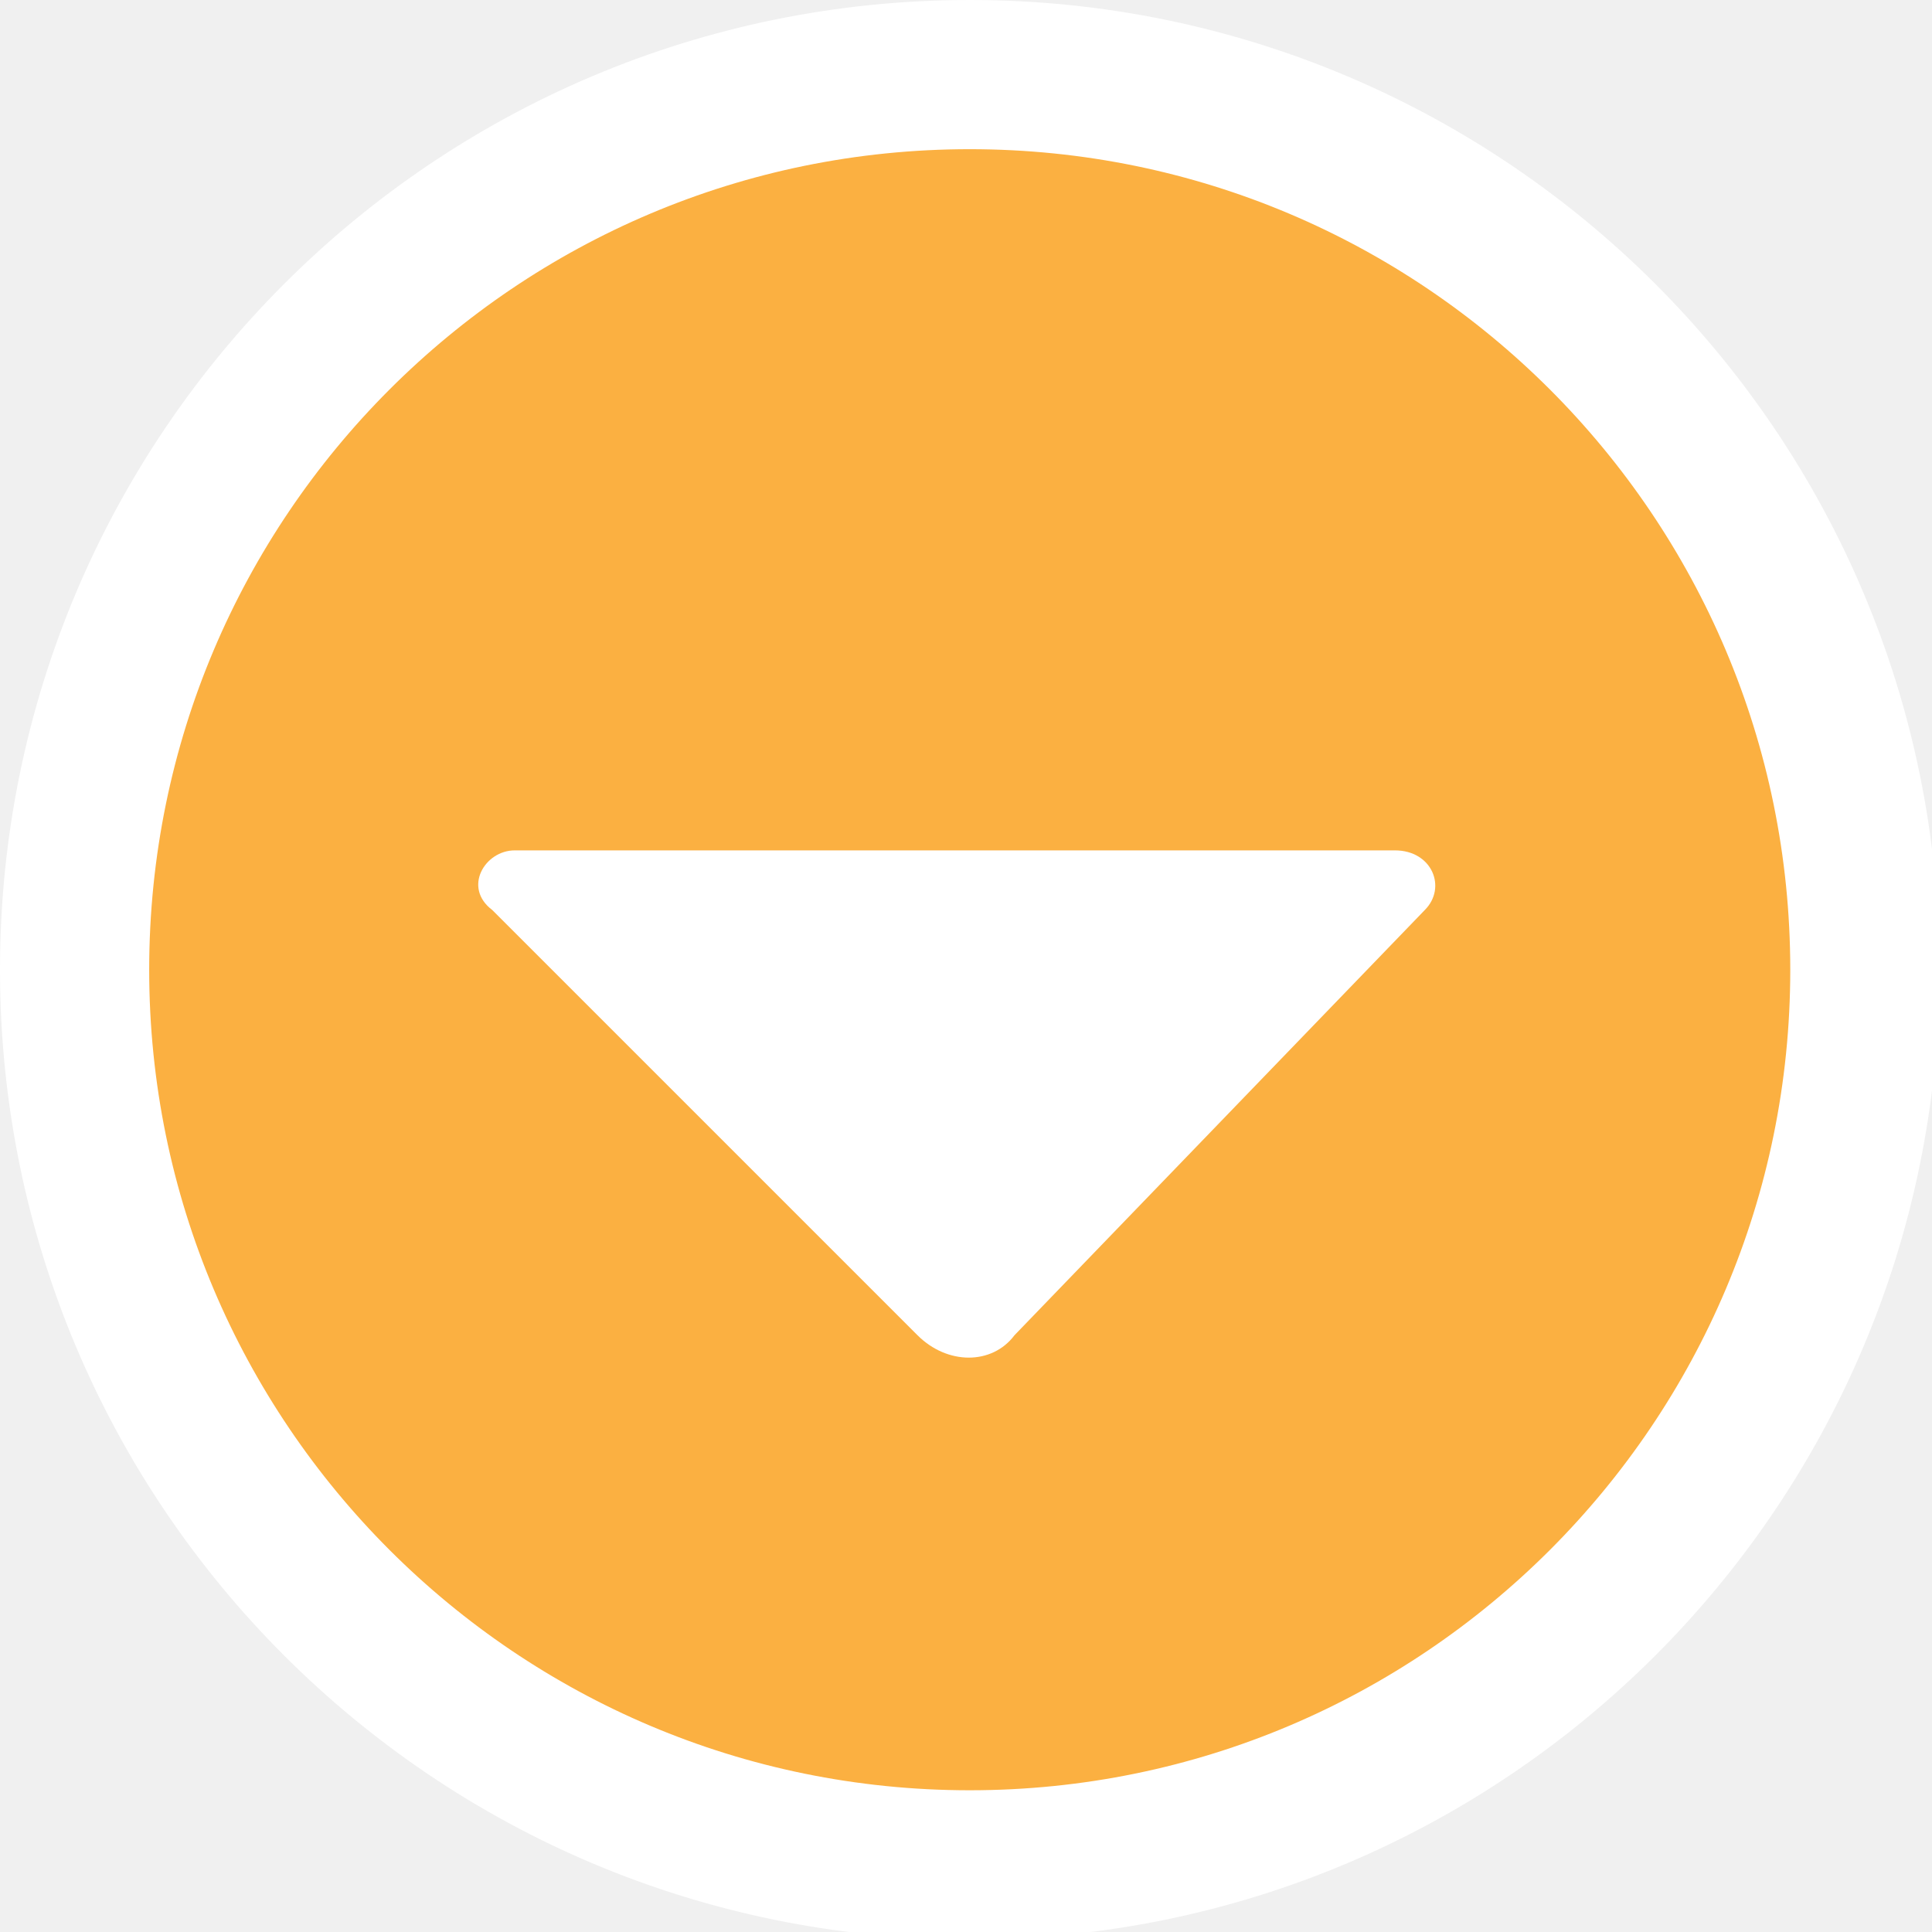
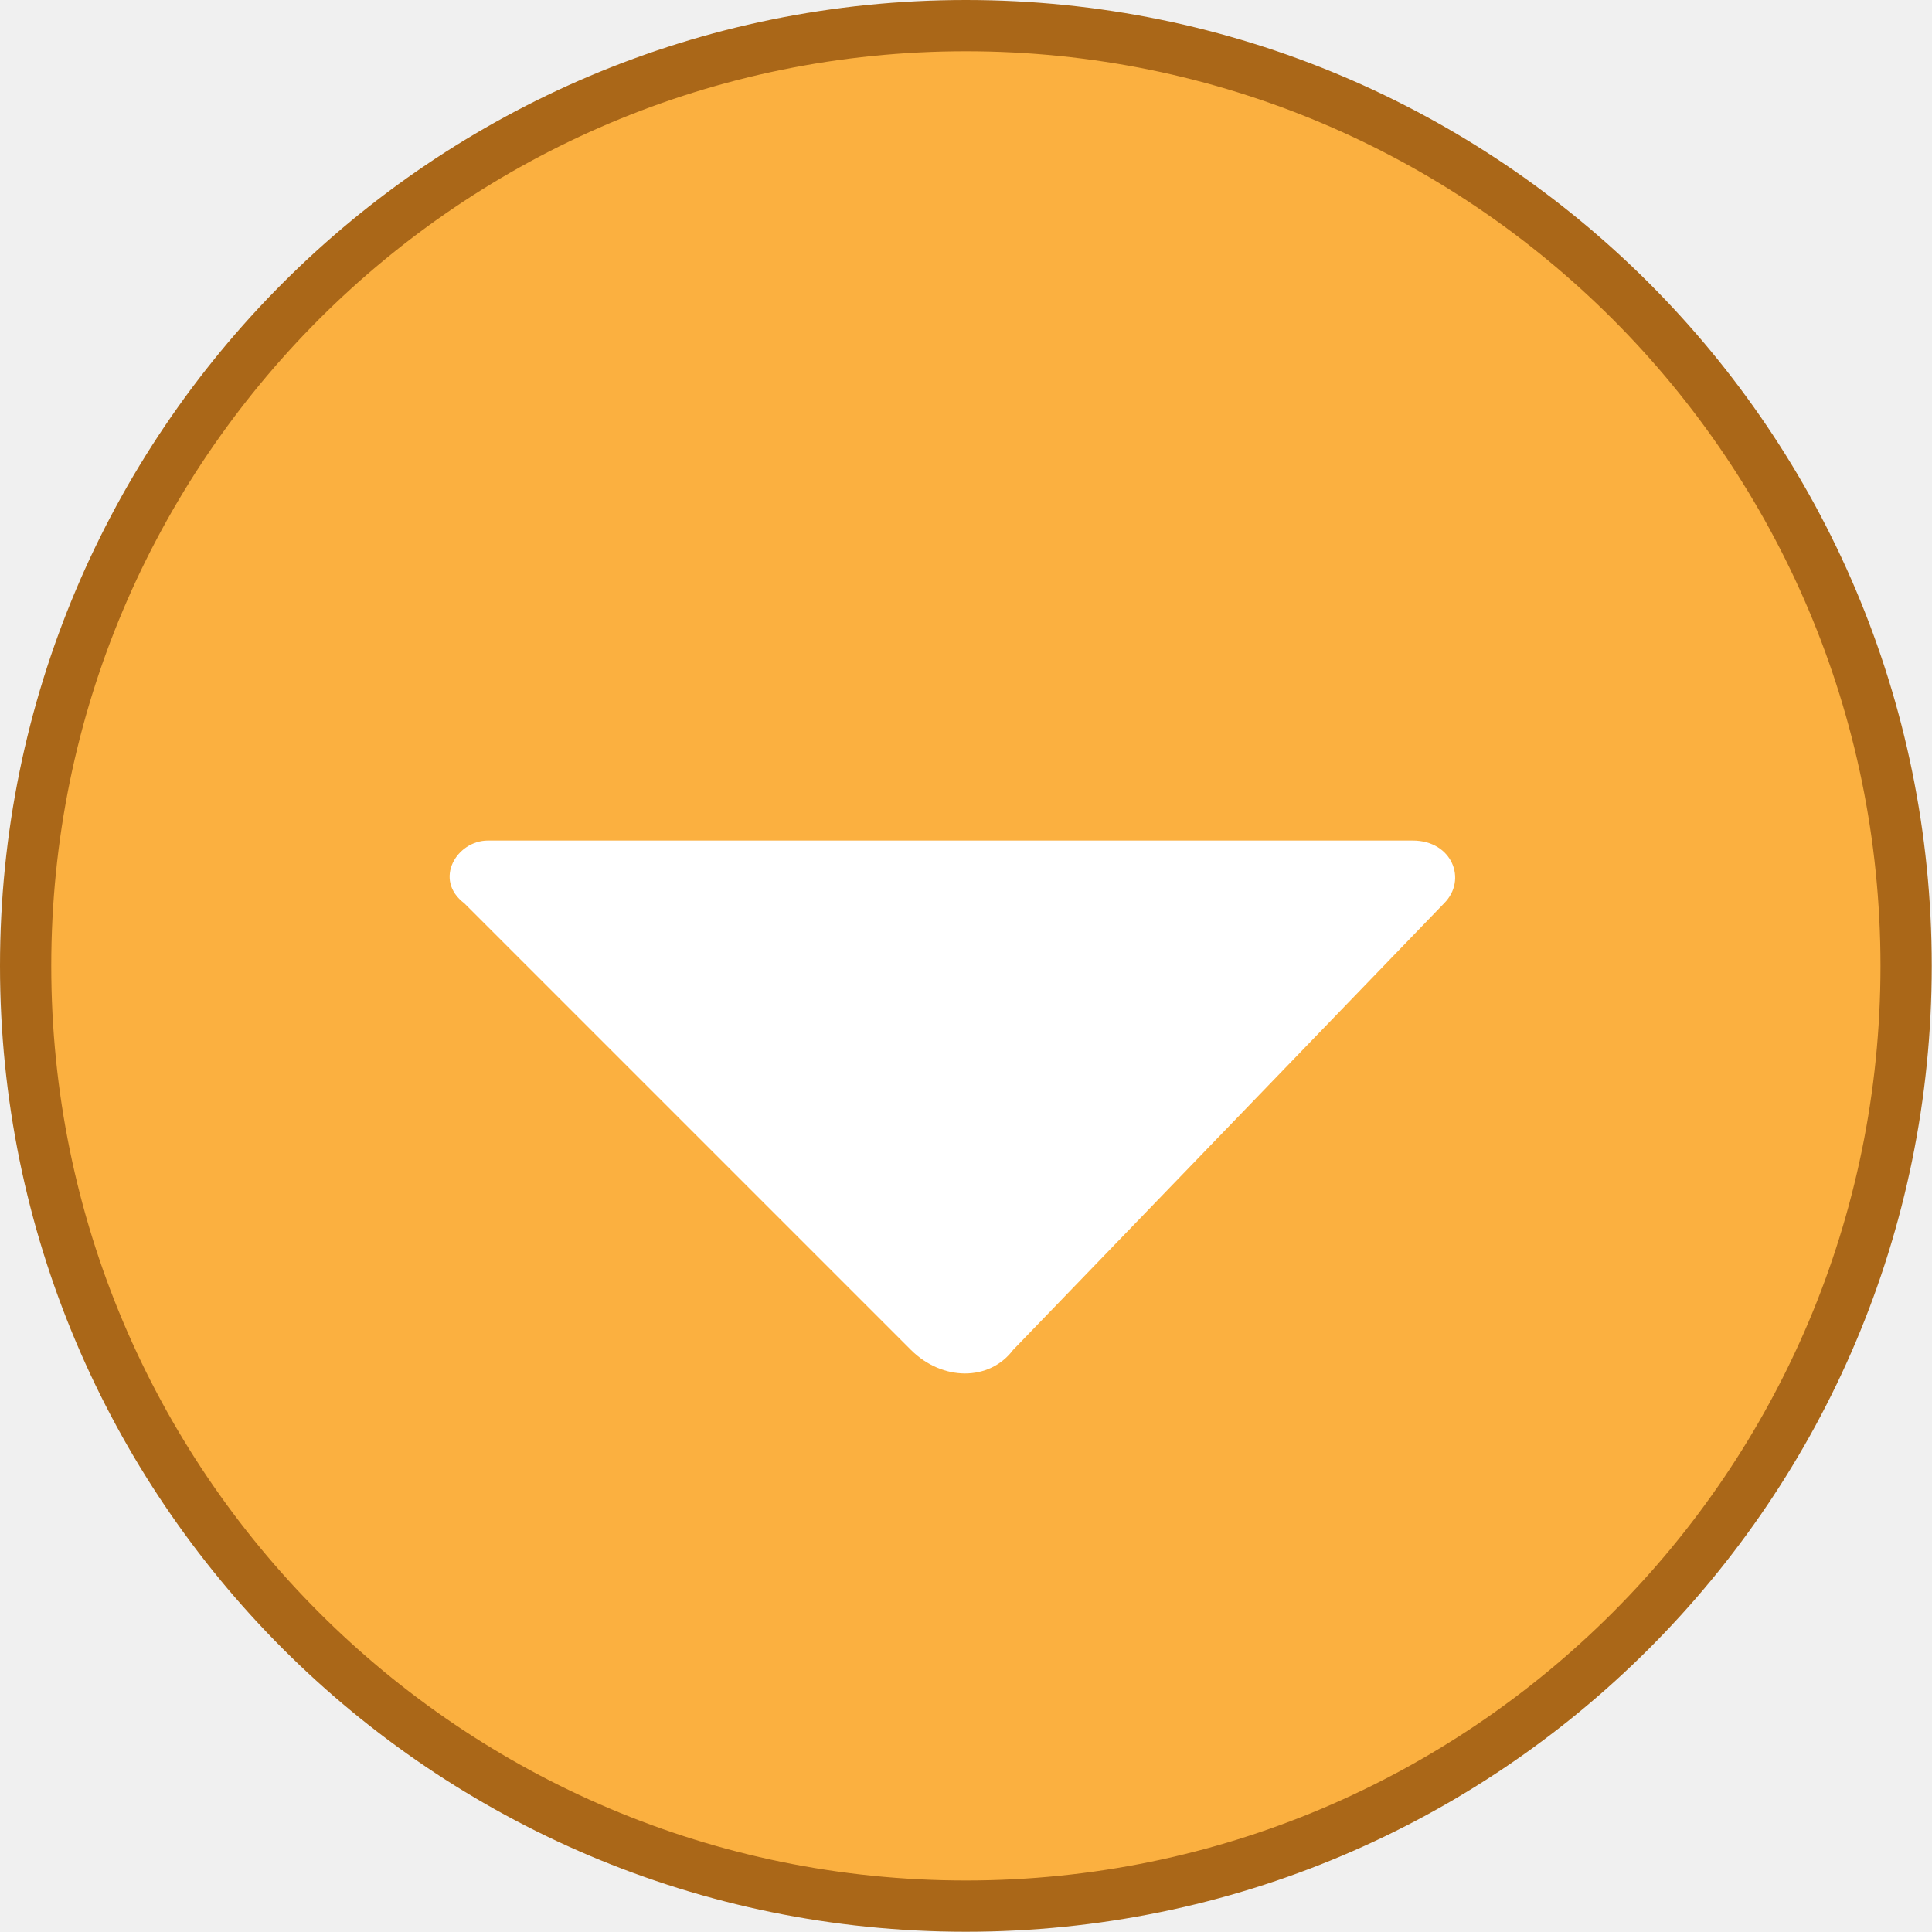
- <svg xmlns="http://www.w3.org/2000/svg" version="1.1" id="Layer_1" x="0px" y="0px" viewBox="0 0 25.9 25.9" style="enable-background:new 0 0 25.9 25.9;" xml:space="preserve">
-   <style type="text/css">
- 	.st0{fill:#FBB041;stroke:#FFFFFF;stroke-width:2;stroke-miterlimit:10;}
- 	.st1{fill:#FFFFFF;}
- </style>
-   <circle class="st0" cx="13" cy="13" r="12" />
-   <path class="st1" d="M13.6,17.9l5.5-5.7c0.3-0.3,0.1-0.8-0.4-0.8H6.9c-0.4,0-0.7,0.5-0.3,0.8l5.7,5.7C12.7,18.3,13.3,18.3,13.6,17.9  z" />
-   <g>
- </g>
-   <g>
- </g>
-   <g>
- </g>
-   <g>
- </g>
-   <g>
- </g>
-   <g>
- </g>
+ <svg xmlns="http://www.w3.org/2000/svg" version="1.1" id="Layer_1" x="0px" y="0px" viewBox="236.6 20.6 753.9 753.9" enable-background="new 236.6 20.6 753.9 753.9" xml:space="preserve">
+   <circle fill="#FBB040" stroke="#AA6718" stroke-width="20" stroke-miterlimit="10" cx="613.5" cy="397.5" r="366.9" />
+   <path fill="#FFFFFF" d="M631.9,547.4l168.2-174.3c9.2-9.2,3.1-24.5-12.2-24.5H427c-12.2,0-21.4,15.3-9.2,24.5l174.3,174.3  C604.4,559.6,622.7,559.6,631.9,547.4z" />
</svg>
